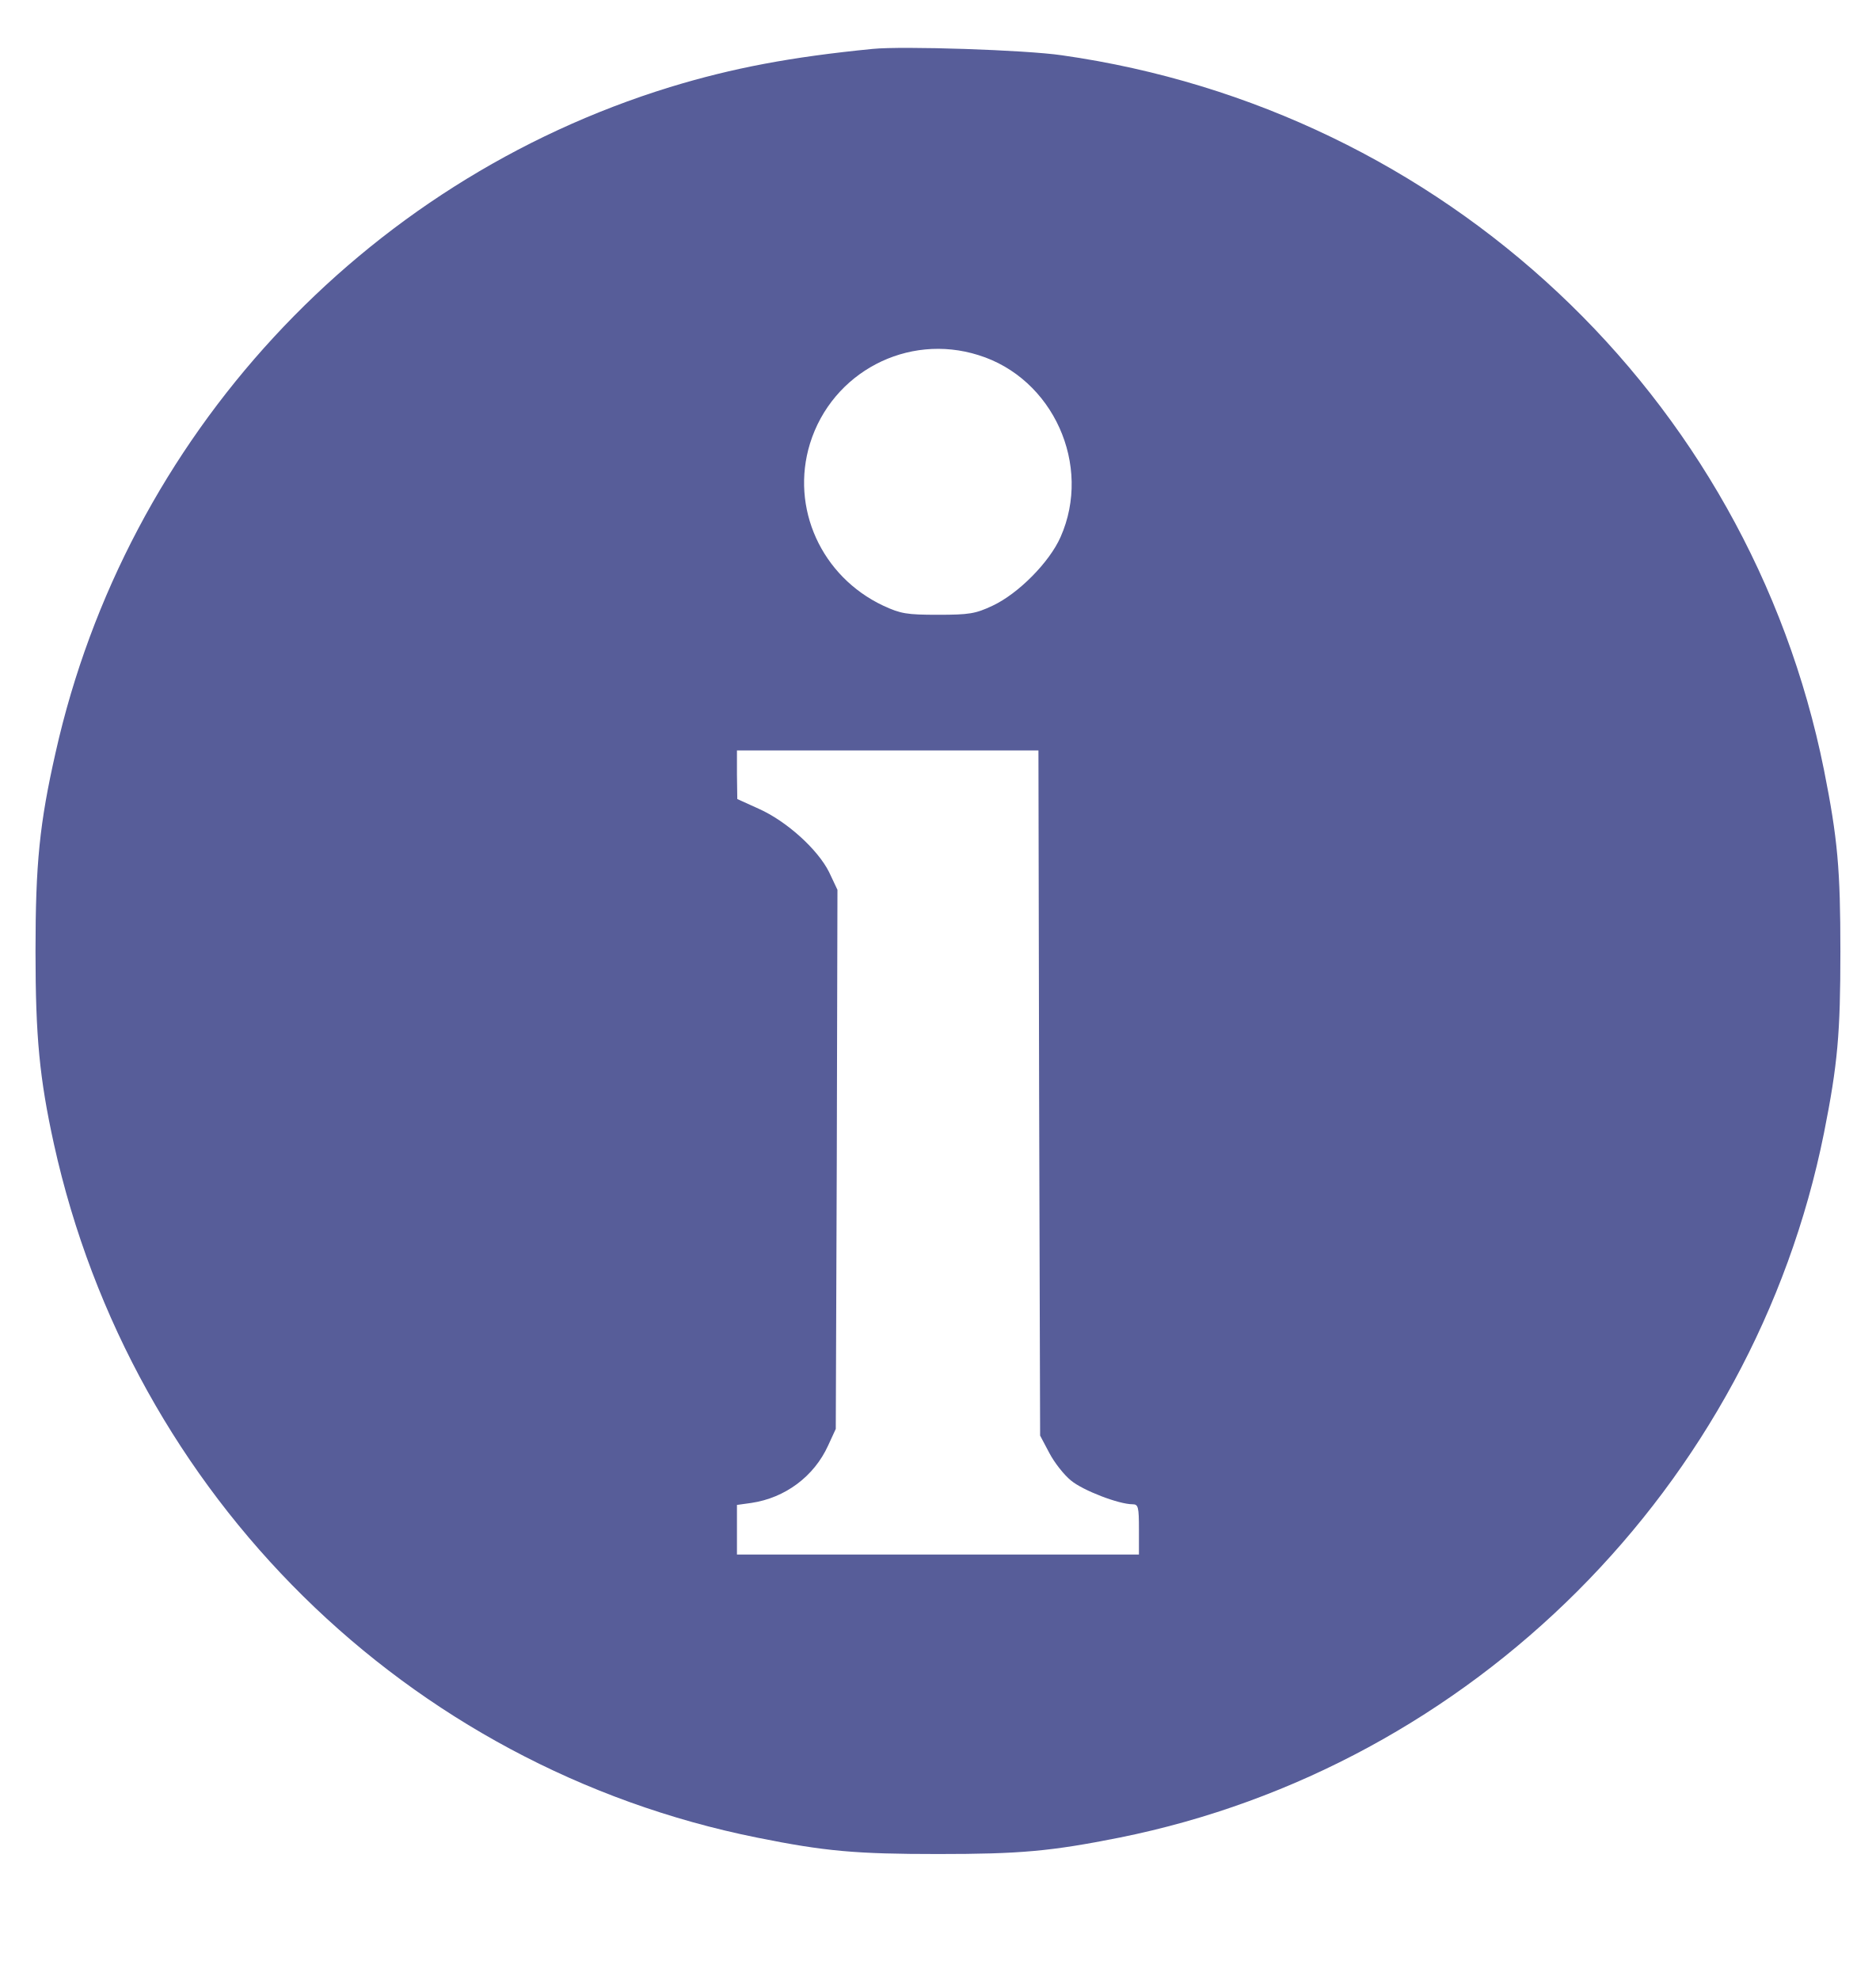
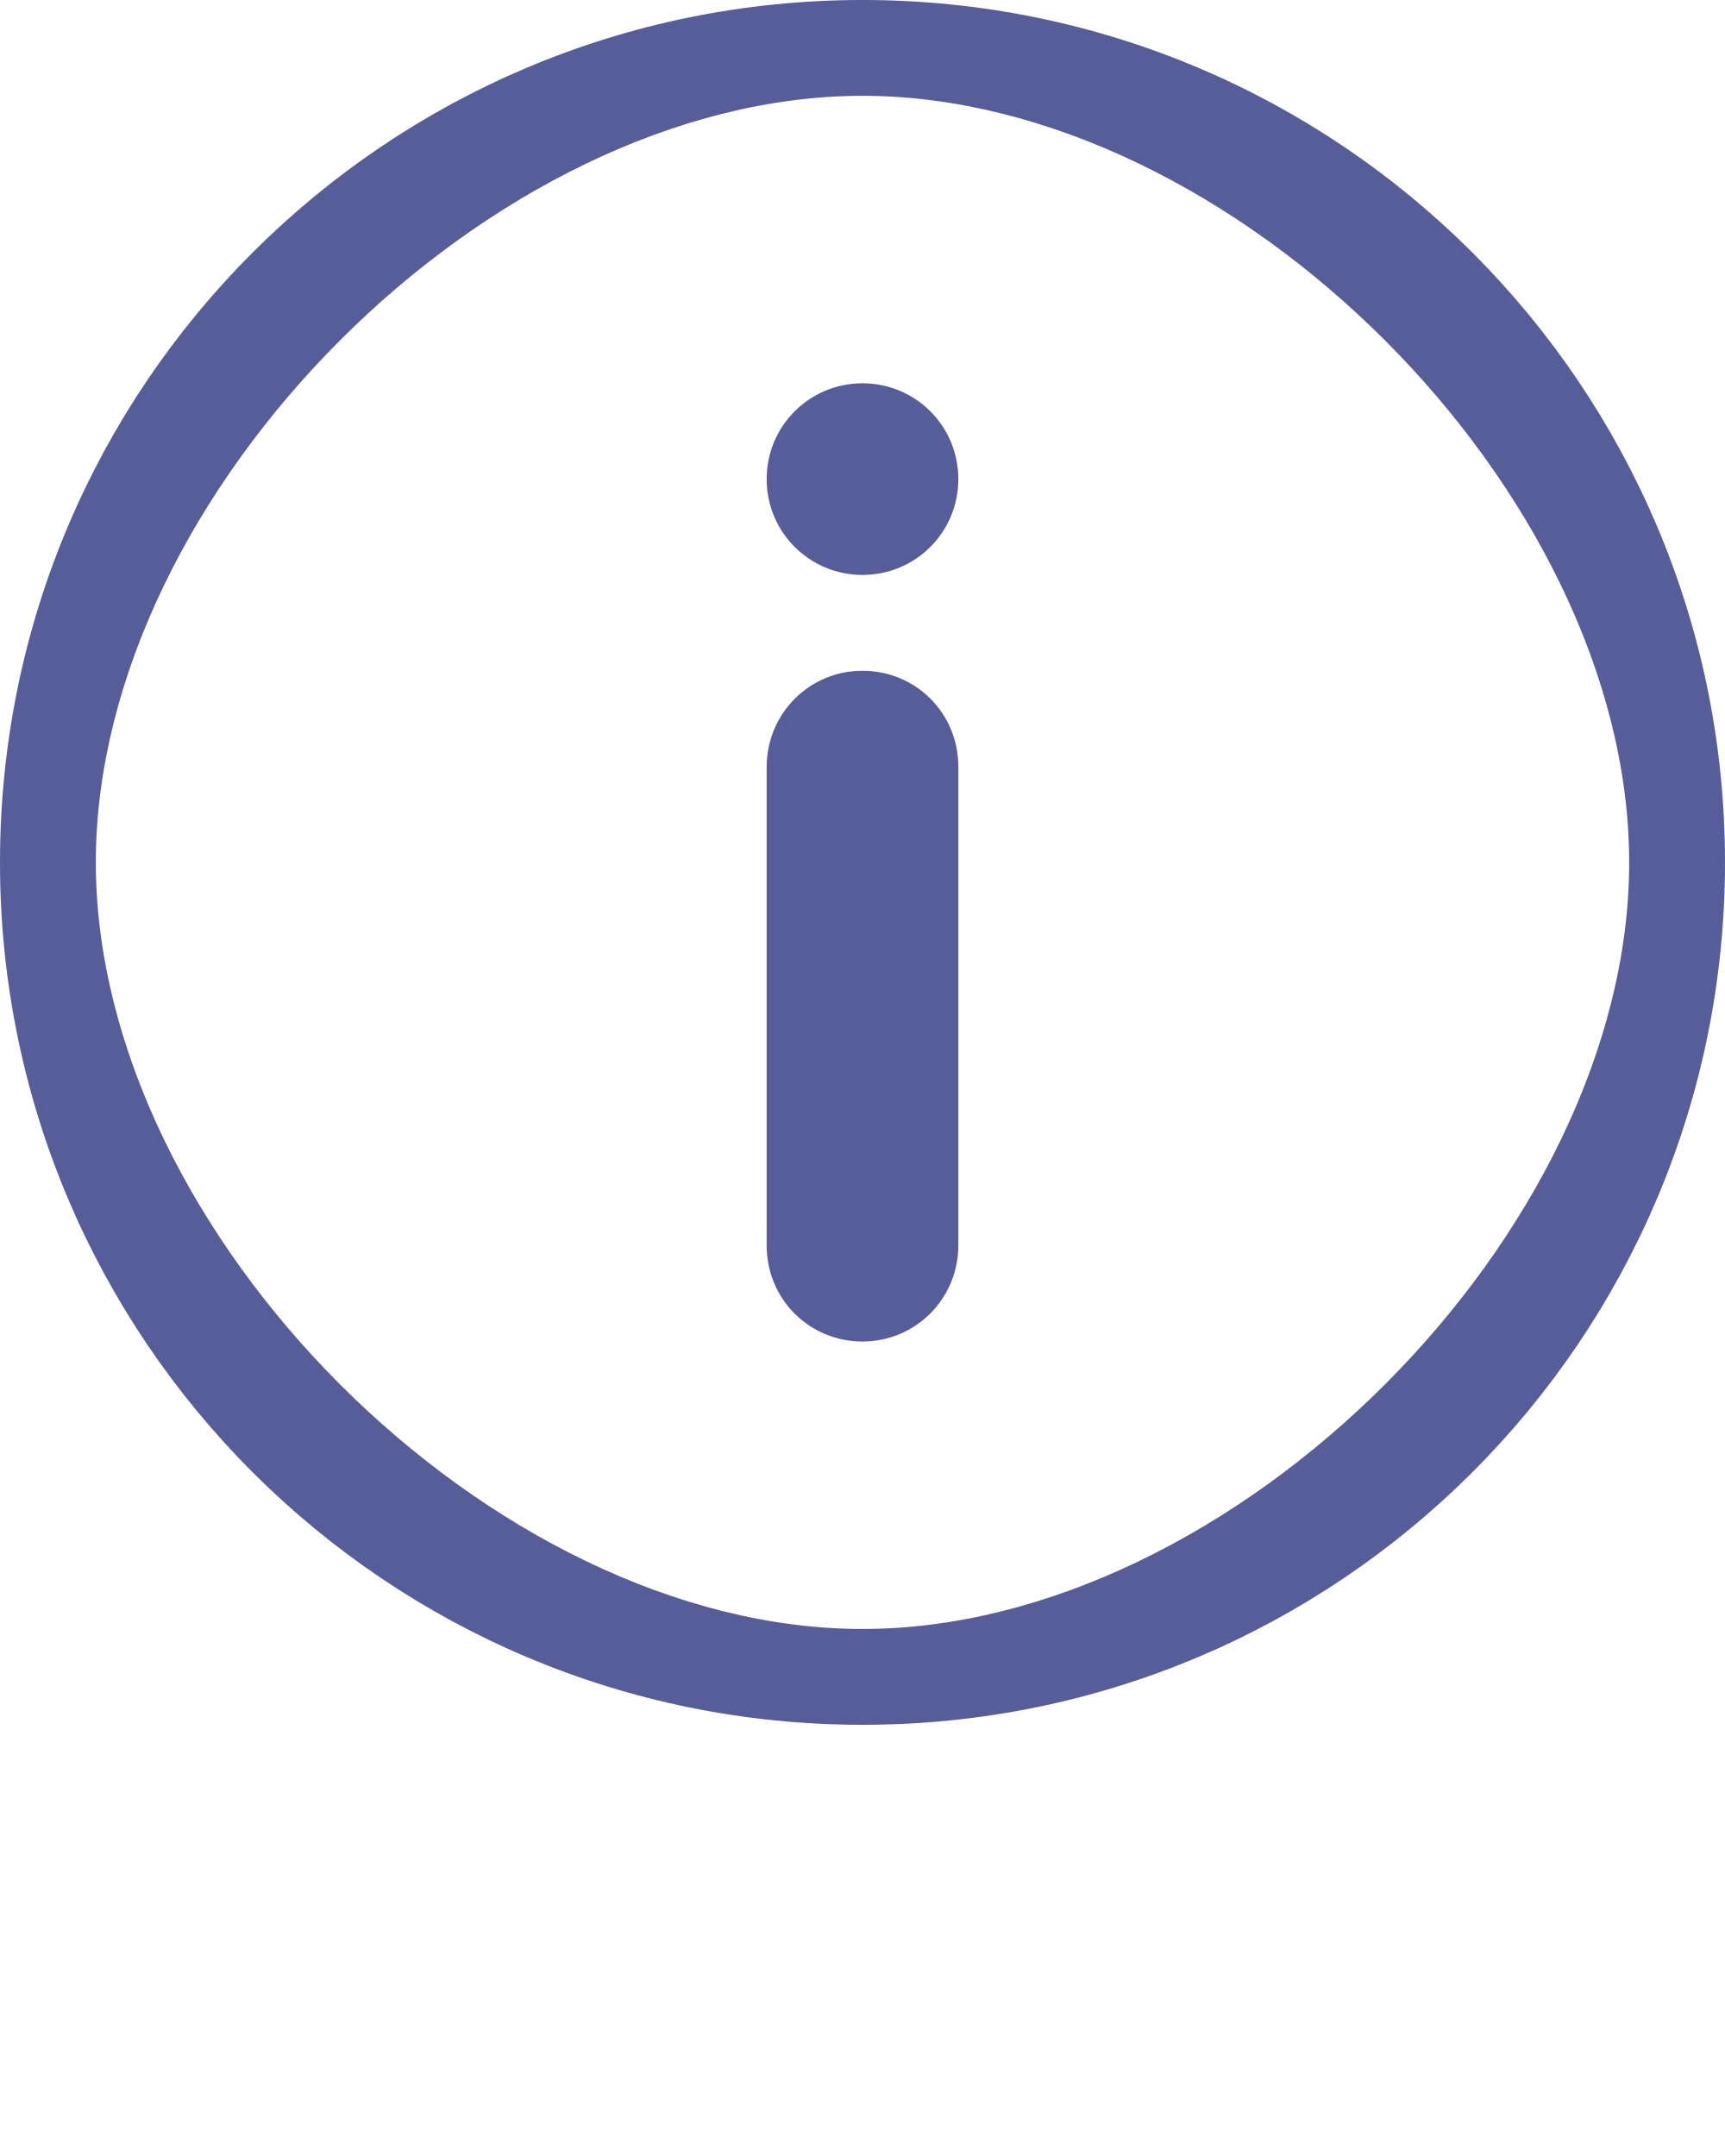
- <svg xmlns="http://www.w3.org/2000/svg" version="1.0" width="560pt" height="591pt" viewBox="0 0 560 591" preserveAspectRatio="xMidYMid meet">
-   <g transform="translate(0,591) scale(0.1,-0.1)" fill="#575d99" stroke="none">
-     <path d="M2605 5764c-244-24-418-57-605-114-919-283-1623-1045-1834-1986-48-212-60-332-60-594 0-255 12-379 55-575 232-1050 1054-1860 2099-2070 203-41 296-49 540-49 245 0 336 8 542 49 1054 212 1891 1049 2103 2103 41 206 49 297 49 542 0 245-8 336-49 542-225 1118-1135 1971-2275 2133-109 16-476 28-565 19zm316-914c223-69 340-329 245-543-33-75-126-169-203-205-51-24-70-27-163-27-93 0-111 3-163 27-185 87-278 292-219 484 66 213 291 331 503 264zm181-2202l3-1023 27-51c15-29 44-66 65-83 36-30 143-71 184-71 17 0 19-8 19-75l0-75-600 0-600 0 0 74 0 74 43 6c101 15 187 79 229 171l23 50 3 804 2 805-25 53c-34 68-127 152-210 189l-64 29-1 73 0 72 450 0 450 0 2-1022z" />
+ <svg xmlns="http://www.w3.org/2000/svg" viewBox="0 0 18 22.5" version="1.1" x="0px" y="0px" id="svg18">
+   <defs id="defs22" />
+   <g stroke="none" stroke-width="1" fill="none" fill-rule="evenodd" id="g12">
+     <g transform="translate(-116, -271)" fill-rule="nonzero" fill="#575d99" id="g10" style="stroke-dasharray:none;stroke-miterlimit:4;stroke-width:30">
+       <g transform="translate(116, 271)" id="g8" style="stroke-dasharray:none;stroke-miterlimit:4;stroke-width:500">
+         <path d="m1 9c0 3.867 4.134 8 8 8 3.867 0 8-4.134 8-8C17 5.133 12.866 1 9 1 5.133 1 1 5.134 1 9ZM0 9C0 4.029 4.028 0 9 0c4.971 0 9 4.028 9 9 0 4.971-4.028 9-9 9C4.029 18 0 13.972 0 9ZM8 8.003V12.997C8 13.562 8.448 14 9 14c0.556 0 1-0.449 1-1.003V8.003C10 7.438 9.552 7 9 7 8.444 7 8 7.449 8 8.003ZM8 5C8 5.556 8.448 6 9 6 9.556 6 10 5.552 10 5 10 4.444 9.552 4 9 4 8.444 4 8 4.448 8 5Z" id="path6" style="stroke-dasharray:none;stroke-miterlimit:4;stroke-width:500" />
+       </g>
+     </g>
  </g>
</svg>
